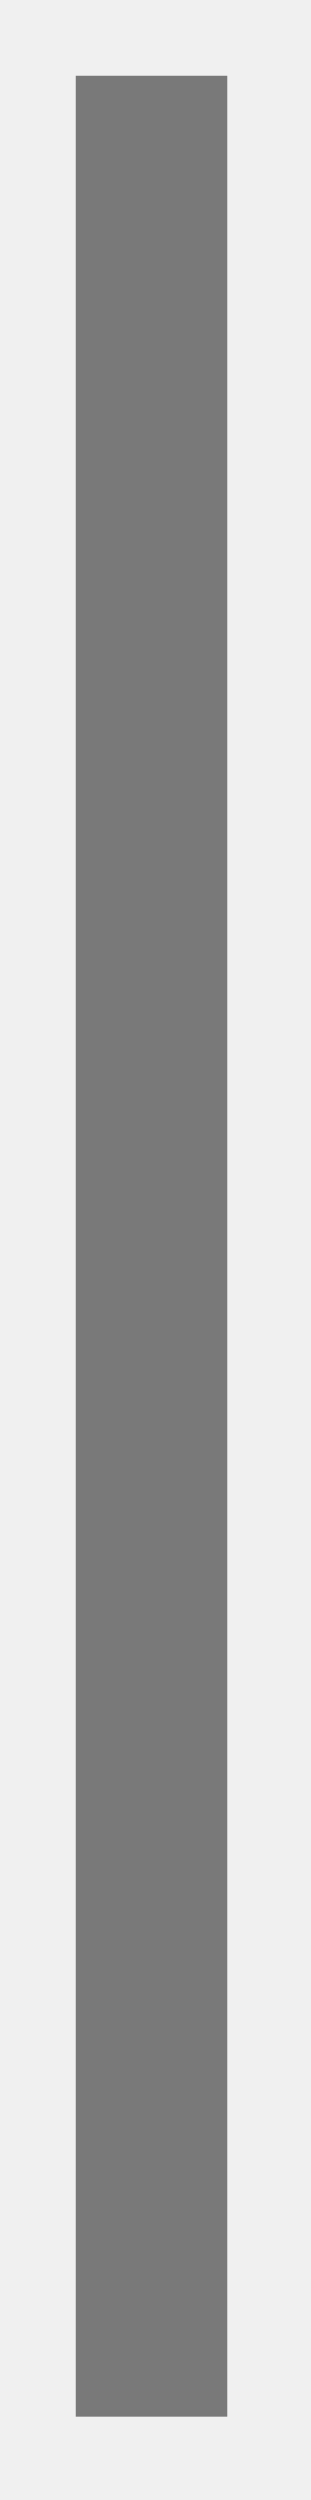
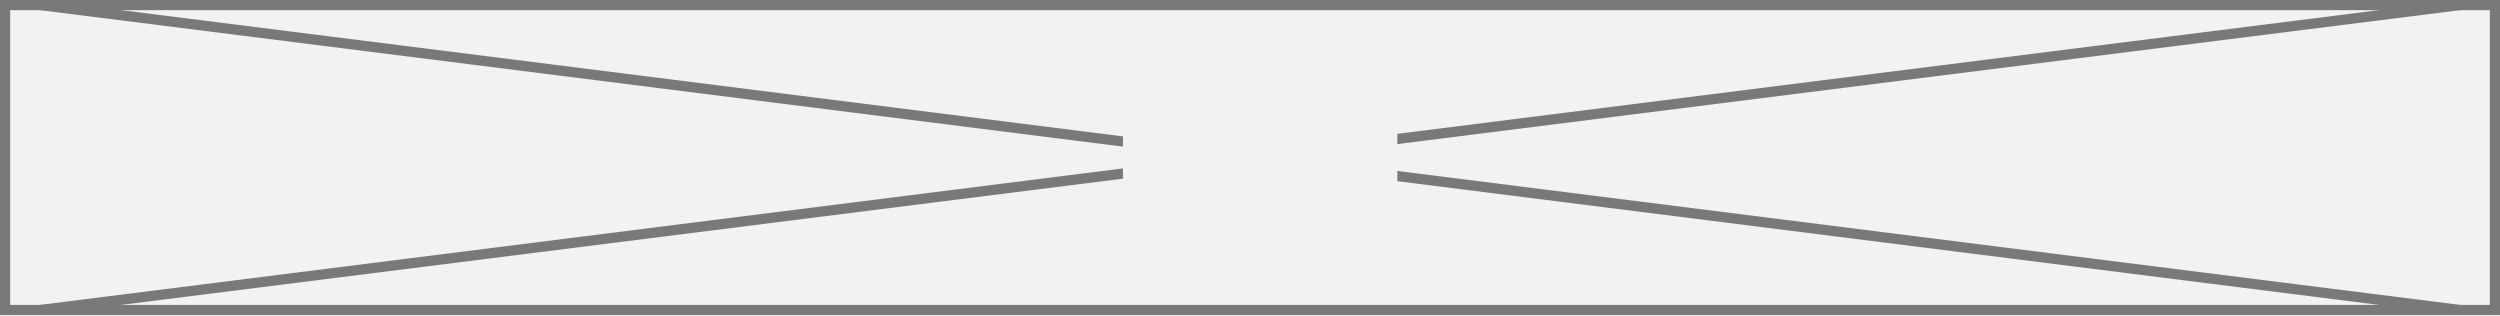
- <svg xmlns="http://www.w3.org/2000/svg" version="1.1" width="41px" height="330px">
-   <g transform="matrix(1 0 0 1 -1365 -646 )">
-     <path d="M 1385 656  L 1385 965  " stroke-width="20" stroke="#797979" fill="none" />
+ <svg xmlns="http://www.w3.org/2000/svg" version="1.1" width="246px" height="31px">
+   <defs>
+     <mask fill="white" id="clip380">
+       <path d="M 912.5 1086  L 939.5 1086  L 939.5 1108  L 912.5 1108  Z M 802 1081  L 1048 1081  L 1048 1112  L 802 1112  Z " fill-rule="evenodd" />
+     </mask>
+   </defs>
+   <g transform="matrix(1 0 0 1 -802 -1081 )">
+     <path d="M 802.5 1081.5  L 1047.5 1081.5  L 1047.5 1111.5  L 802.5 1111.5  L 802.5 1081.5  Z " fill-rule="nonzero" fill="#f2f2f2" stroke="none" />
+     <path d="M 802.5 1081.5  L 1047.5 1081.5  L 1047.5 1111.5  L 802.5 1111.5  L 802.5 1081.5  Z " stroke-width="1" stroke="#797979" fill="none" />
+     <path d="M 805.937 1081.496  L 1044.063 1111.504  M 1044.063 1081.496  L 805.937 1111.504  " stroke-width="1" stroke="#797979" fill="none" mask="url(#clip380)" />
  </g>
</svg>
